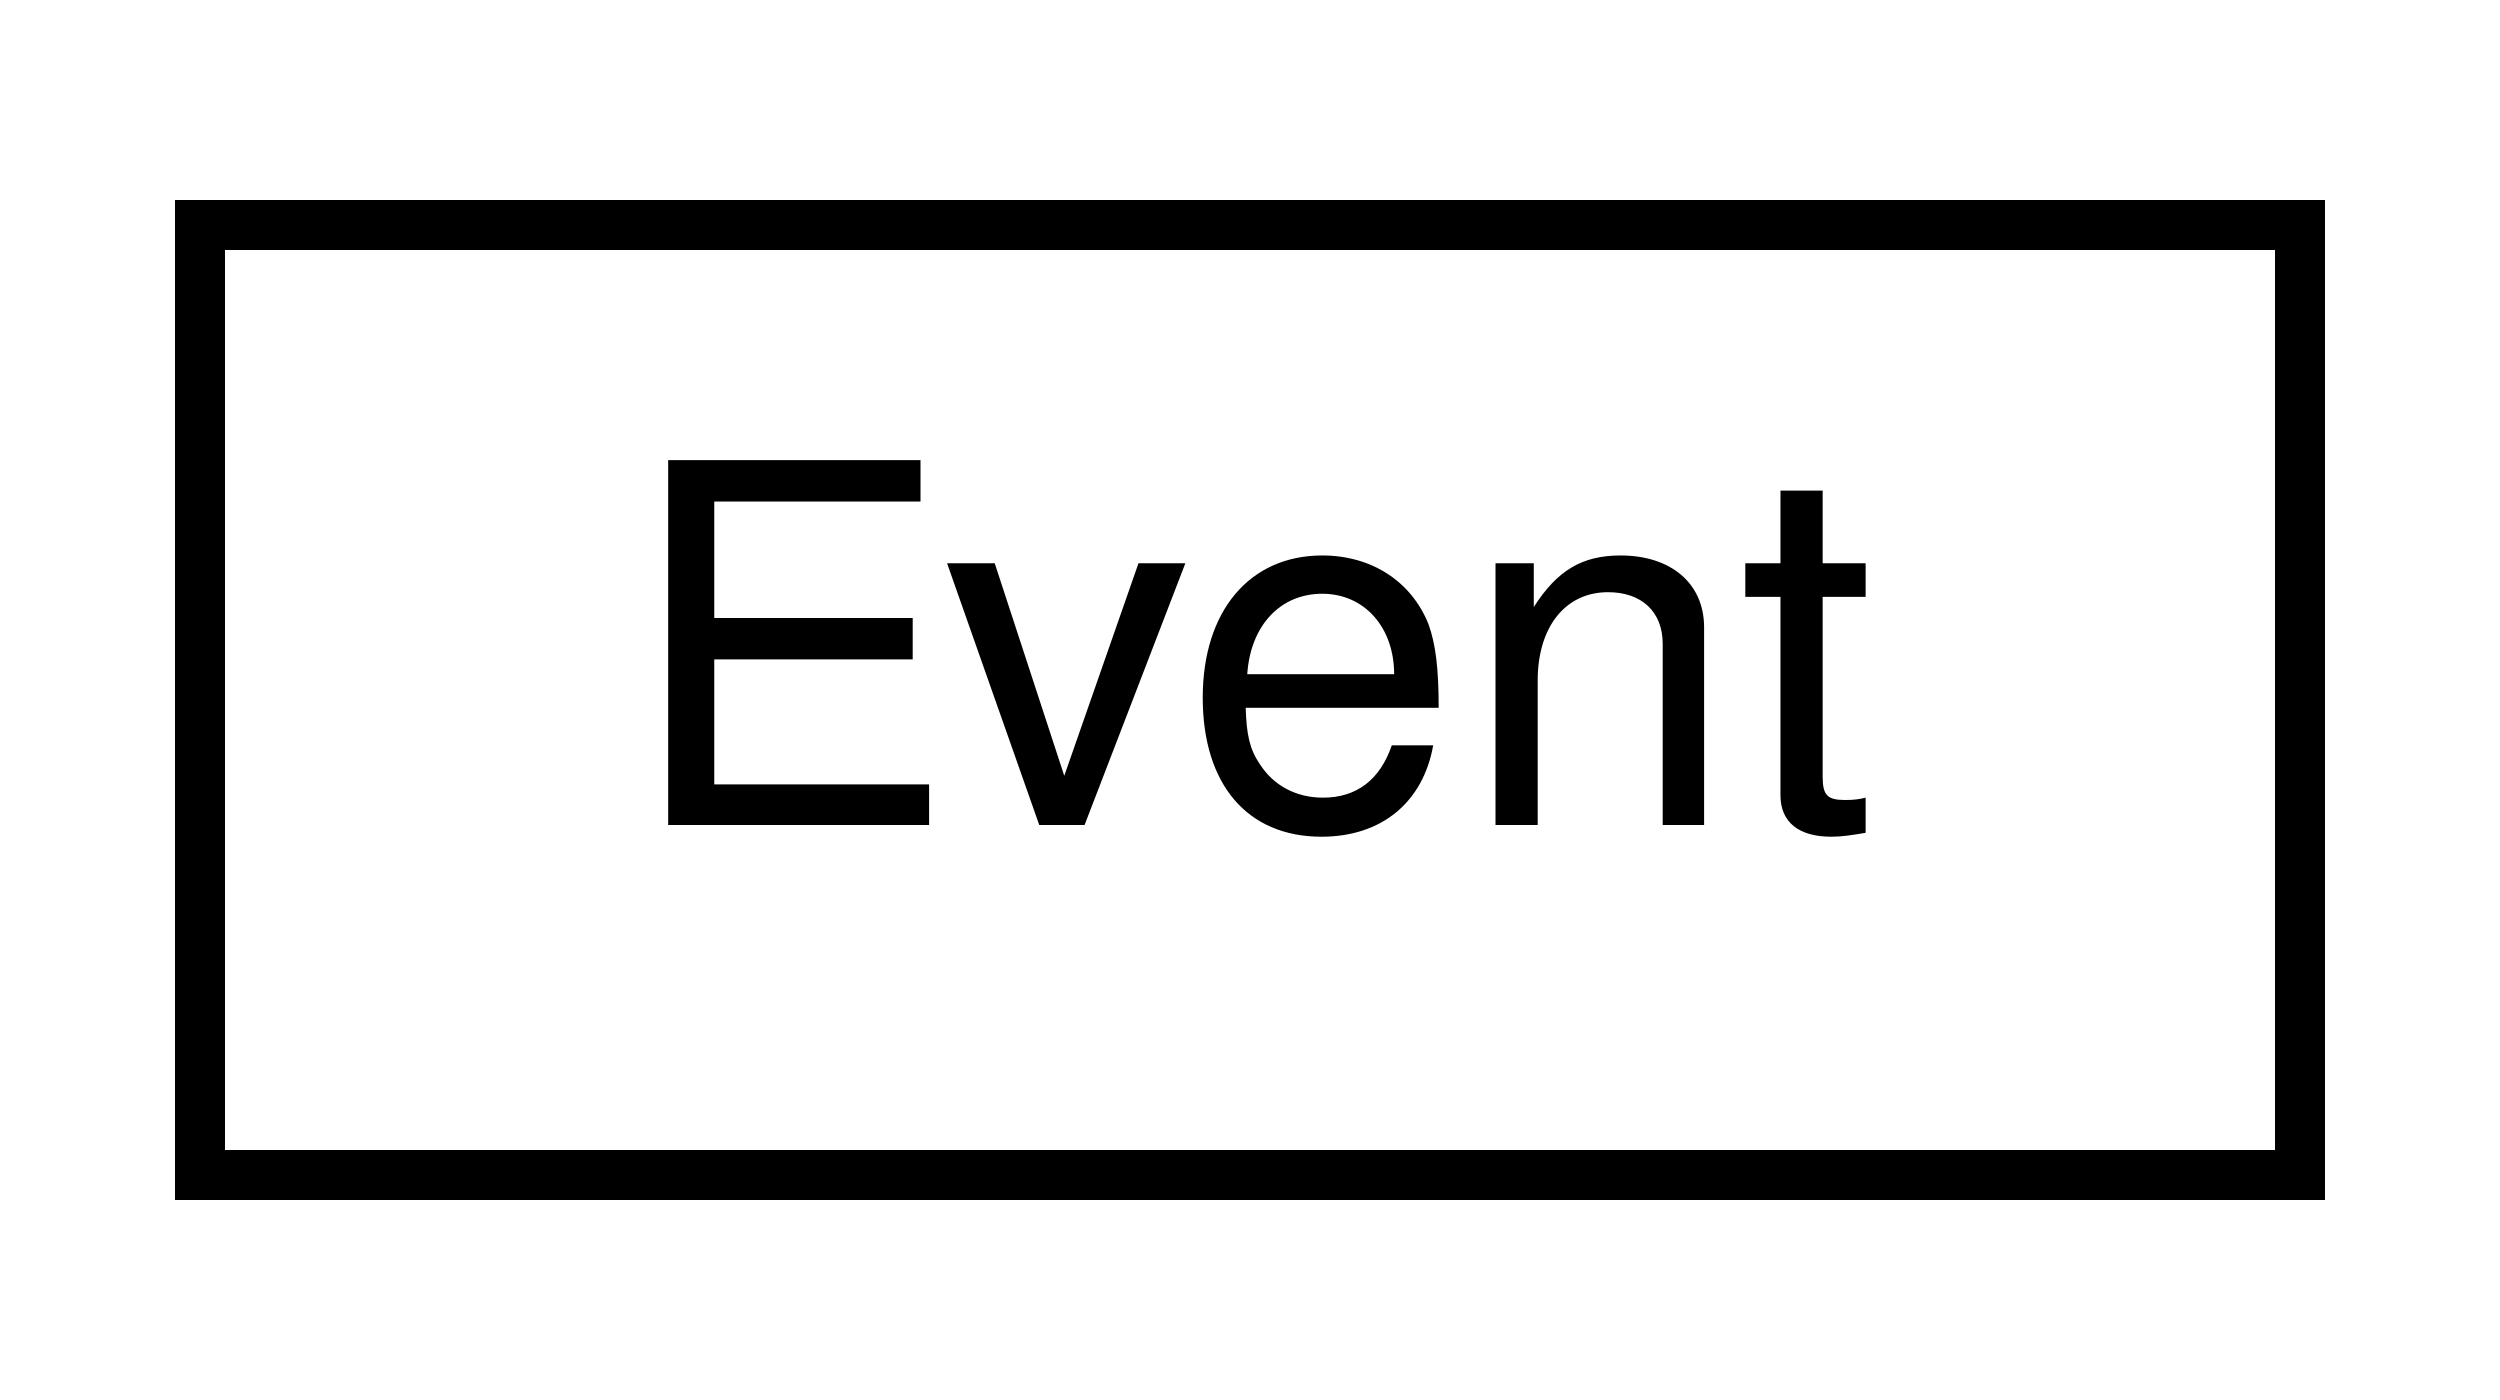
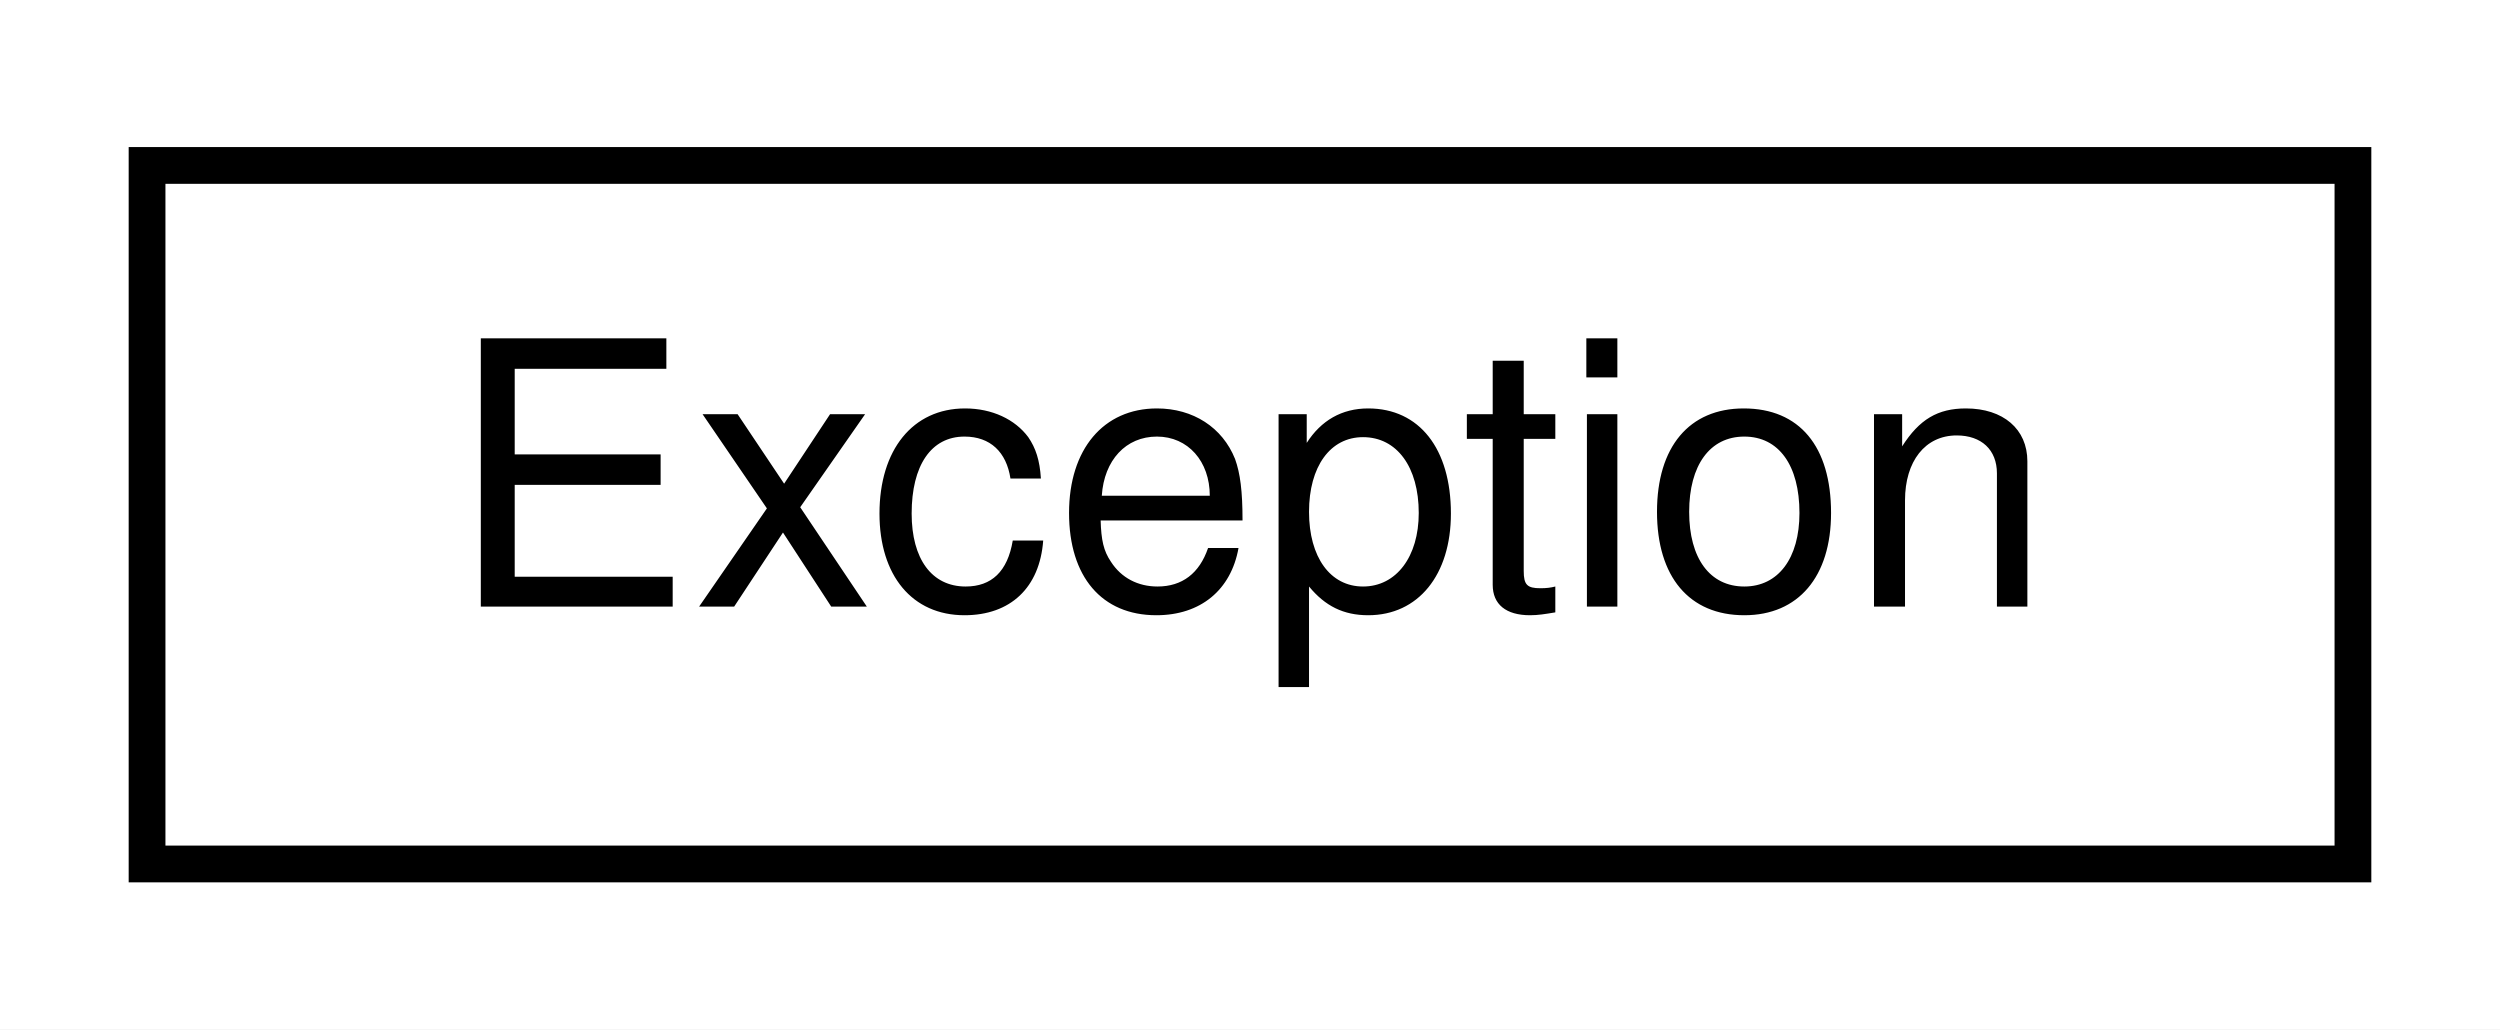
- <svg xmlns="http://www.w3.org/2000/svg" xmlns:xlink="http://www.w3.org/1999/xlink" width="50pt" height="28pt" viewBox="0.00 0.00 50.00 28.00">
+ <svg xmlns="http://www.w3.org/2000/svg" xmlns:xlink="http://www.w3.org/1999/xlink" width="68pt" height="28pt" viewBox="0.00 0.00 68.00 28.00">
  <g id="graph0" class="graph" transform="scale(1 1) rotate(0) translate(4 24)">
-     <polygon fill="white" stroke="none" points="-4,4 -4,-24 46,-24 46,4 -4,4" />
+     <polygon fill="white" stroke="none" points="-4,4 -4,-24 64,-24 64,4 -4,4" />
    <g id="node1" class="node">
      <g id="a_node1">
-         <a xlink:href="d5/da5/classEvent.html" target="_top" xlink:title="Internal container for event information. ">
-           <polygon fill="white" stroke="black" points="0,-0.5 0,-19.5 42,-19.5 42,-0.5 0,-0.5" />
-           <text text-anchor="middle" x="21" y="-7.5" font-family="Helvetica,sans-Serif" font-size="10.00">Event</text>
+         <a xlink:href="d4/d67/classException.html" target="_top" xlink:title="ComPWA Exceptions. ">
+           <polygon fill="white" stroke="black" points="0,-0.5 0,-19.5 60,-19.5 60,-0.5 0,-0.5" />
+           <text text-anchor="middle" x="30" y="-7.5" font-family="Helvetica,sans-Serif" font-size="10.00">Exception</text>
        </a>
      </g>
    </g>
  </g>
</svg>
